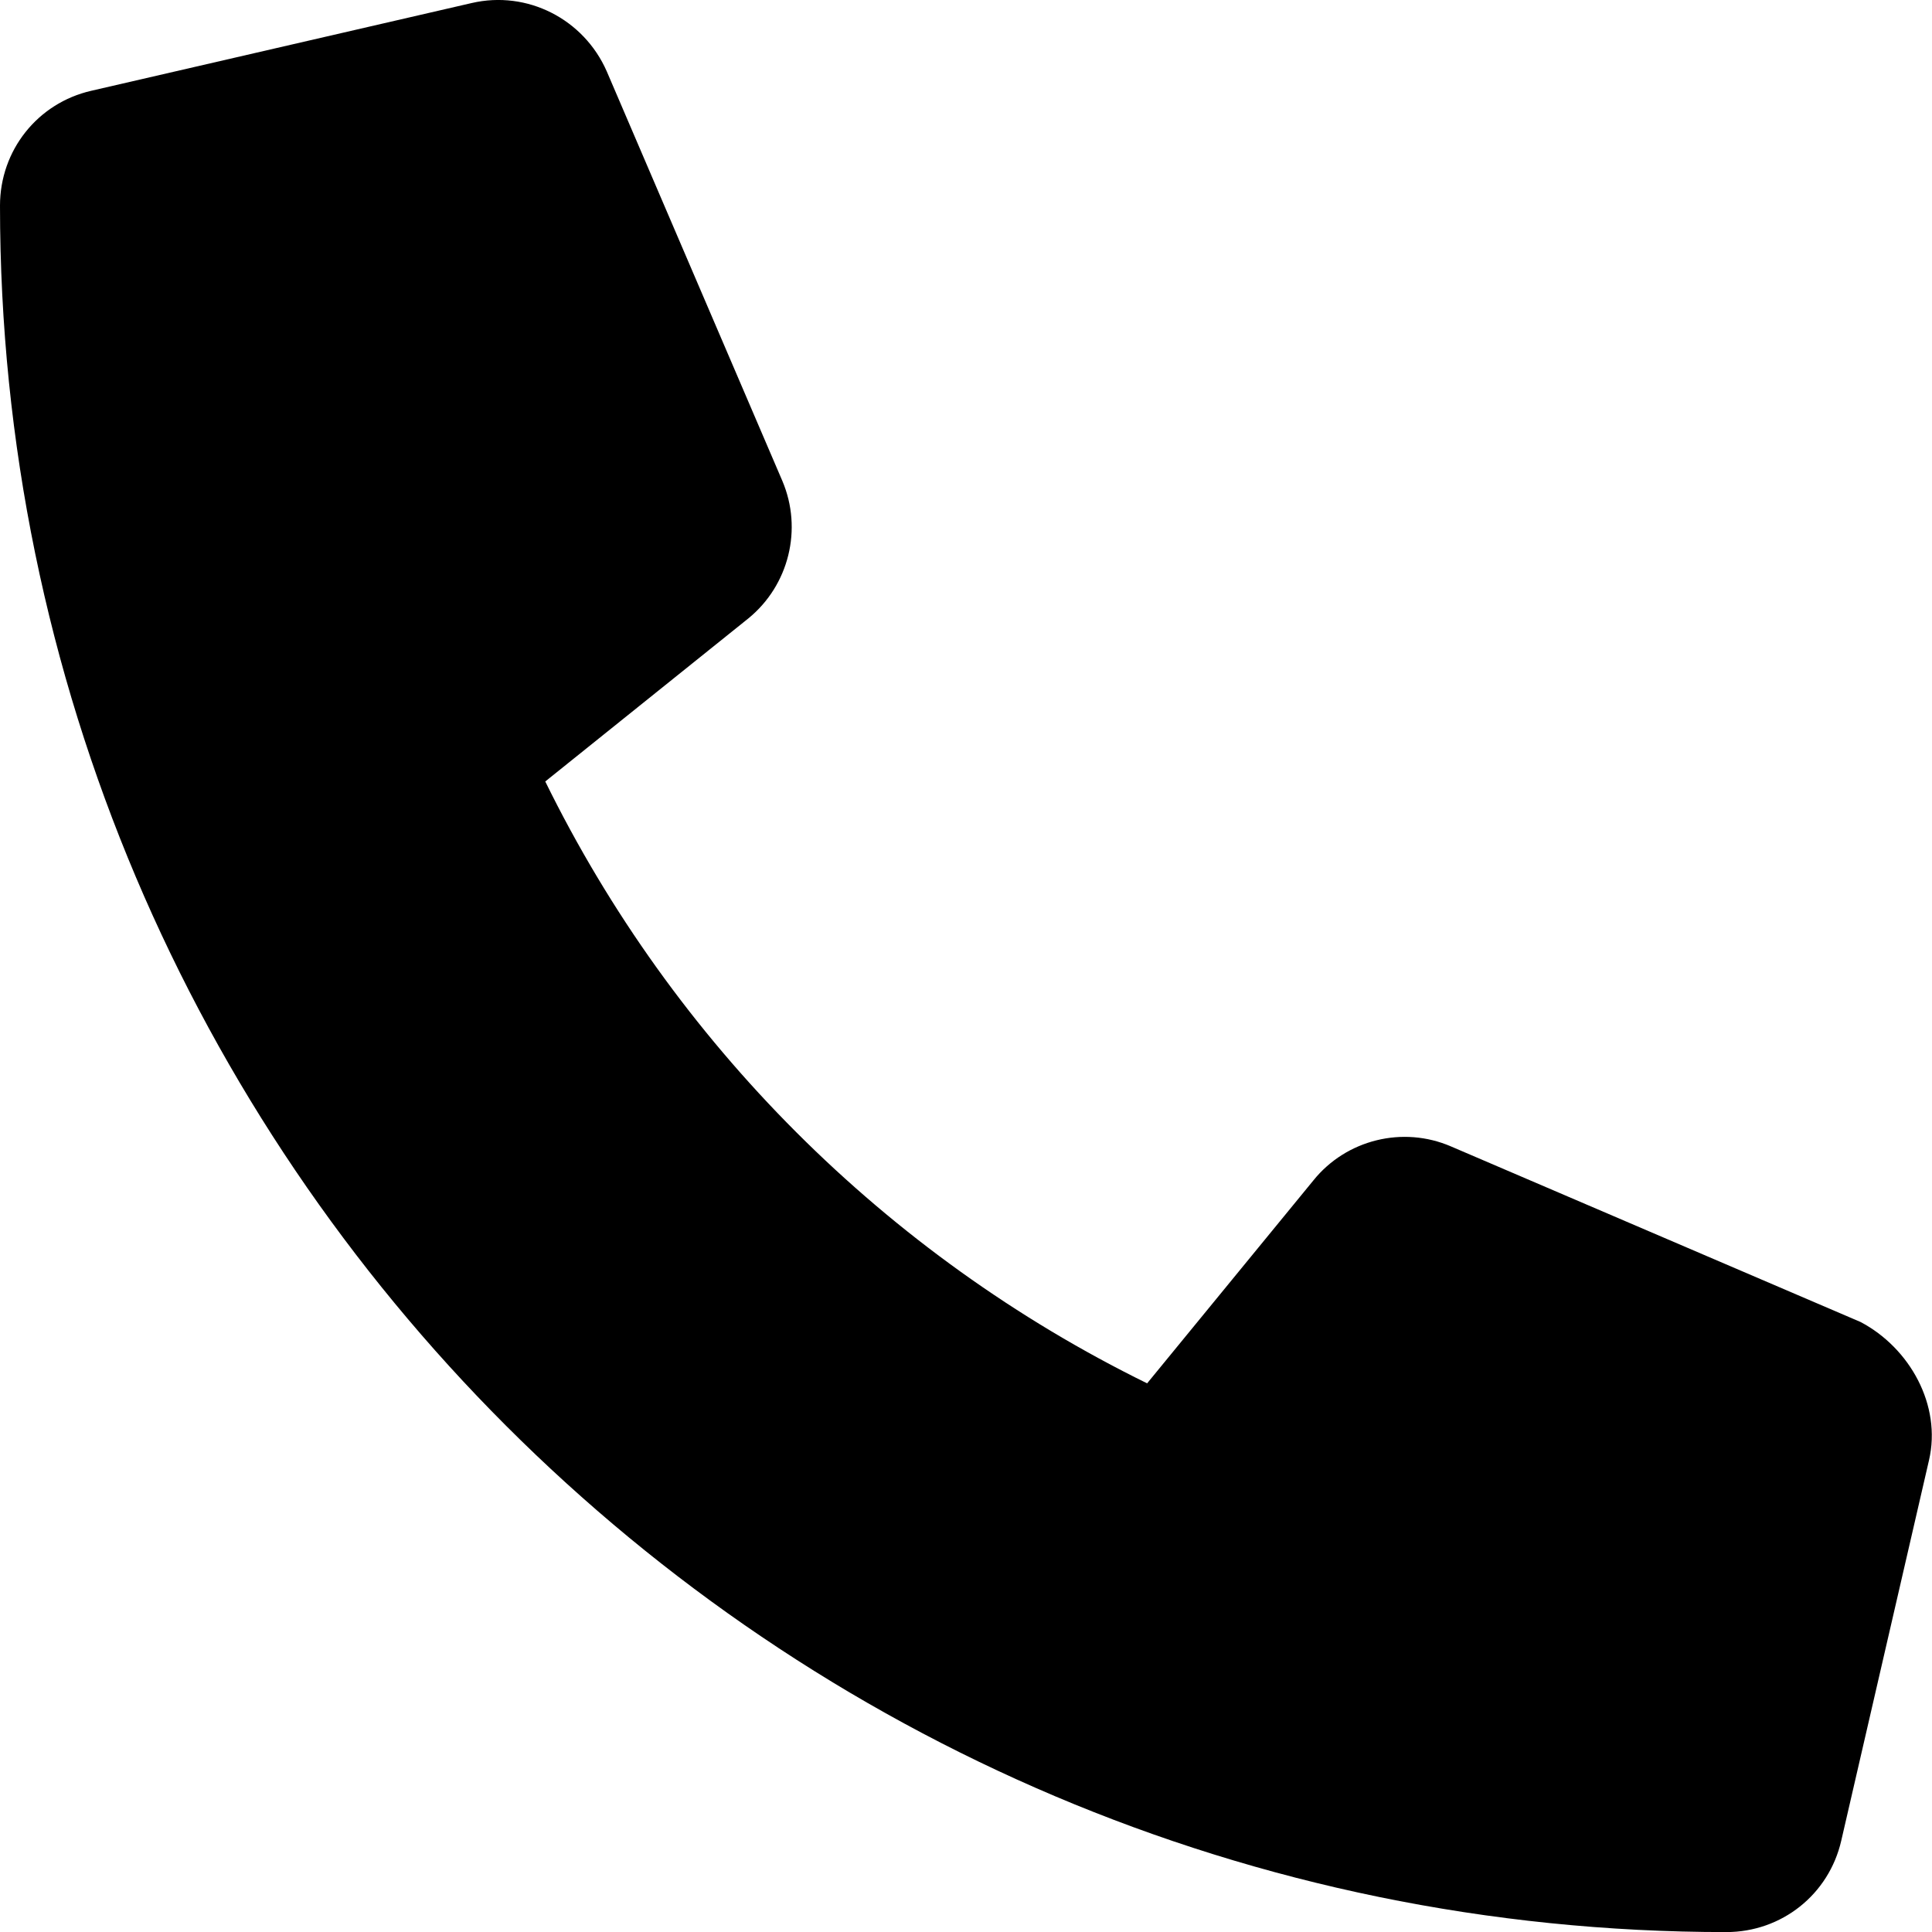
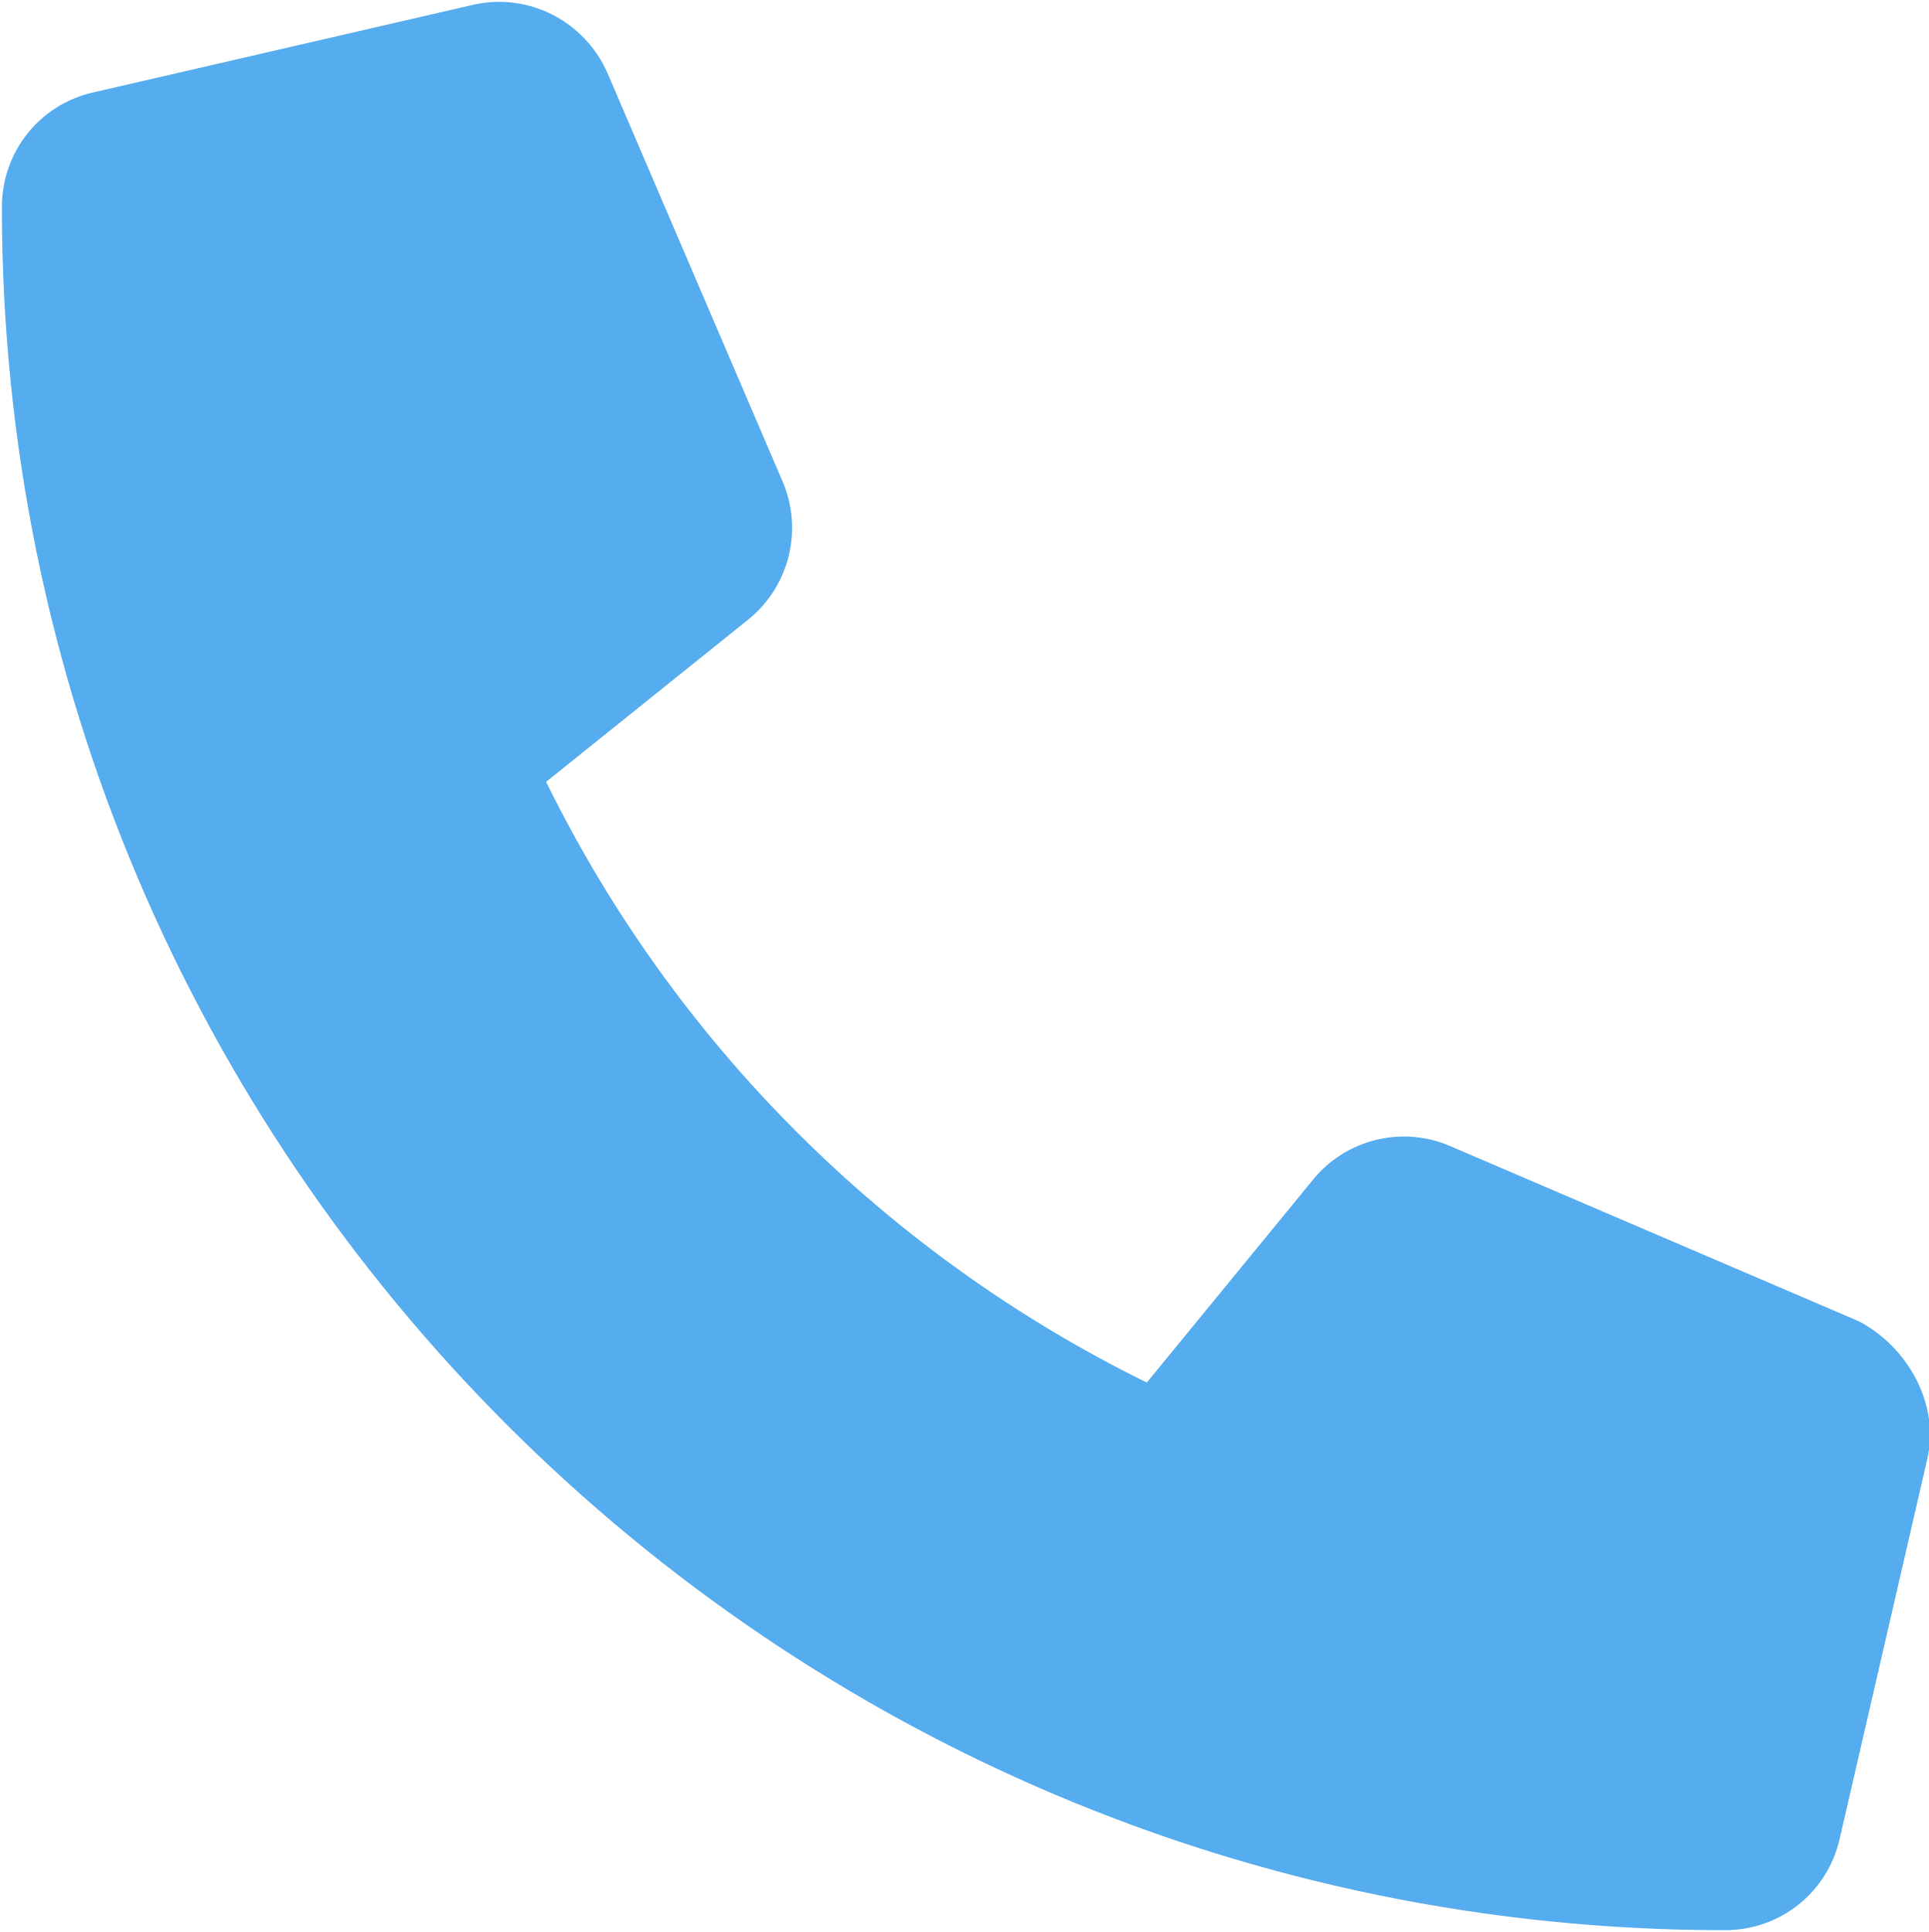
- <svg xmlns="http://www.w3.org/2000/svg" viewBox="0 0 512 512">
-   <path d="M511.2 387l-23.25 100.8c-3.266 14.25-15.79 24.22-30.46 24.22C205.2 512 0 306.8 0 54.5c0-14.66 9.969-27.2 24.22-30.45l100.8-23.25C139.7-2.602 154.7 5.018 160.8 18.92l46.52 108.5c5.438 12.78 1.77 27.67-8.98 36.45L144.5 207.1c33.98 69.22 90.26 125.5 159.5 159.5l44.08-53.8c8.688-10.78 23.69-14.51 36.47-8.975l108.5 46.51C506.1 357.2 514.6 372.4 511.2 387z" />
+ <svg xmlns="http://www.w3.org/2000/svg" version="1.1" width="512" height="513" viewBox="0 0 512 513" xml:space="preserve">
+   <defs>
+ </defs>
+   <g transform="matrix(1 0 0 1 256.48 256.51)">
+     <path style="stroke: none; stroke-width: 1; stroke-dasharray: none; stroke-linecap: butt; stroke-dashoffset: 0; stroke-linejoin: miter; stroke-miterlimit: 4; fill: rgb(85,172,238); fill-rule: nonzero; opacity: 1;" transform=" translate(-255.98, -256.01)" d="M 511.2 387 l -23.25 100.8 c -3.266 14.25 -15.79 24.22 -30.46 24.22 C 205.2 512 0 306.8 0 54.5 c 0 -14.66 9.969 -27.2 24.22 -30.45 l 100.8 -23.25 C 139.7 -2.602 154.7 5.018 160.8 18.92 l 46.52 108.5 c 5.438 12.78 1.77 27.67 -8.98 36.45 L 144.5 207.1 c 33.98 69.22 90.26 125.5 159.5 159.5 l 44.08 -53.8 c 8.688 -10.78 23.69 -14.51 36.47 -8.975 l 108.5 46.51 C 506.1 357.2 514.6 372.4 511.2 387 z" stroke-linecap="round" />
+   </g>
</svg>
